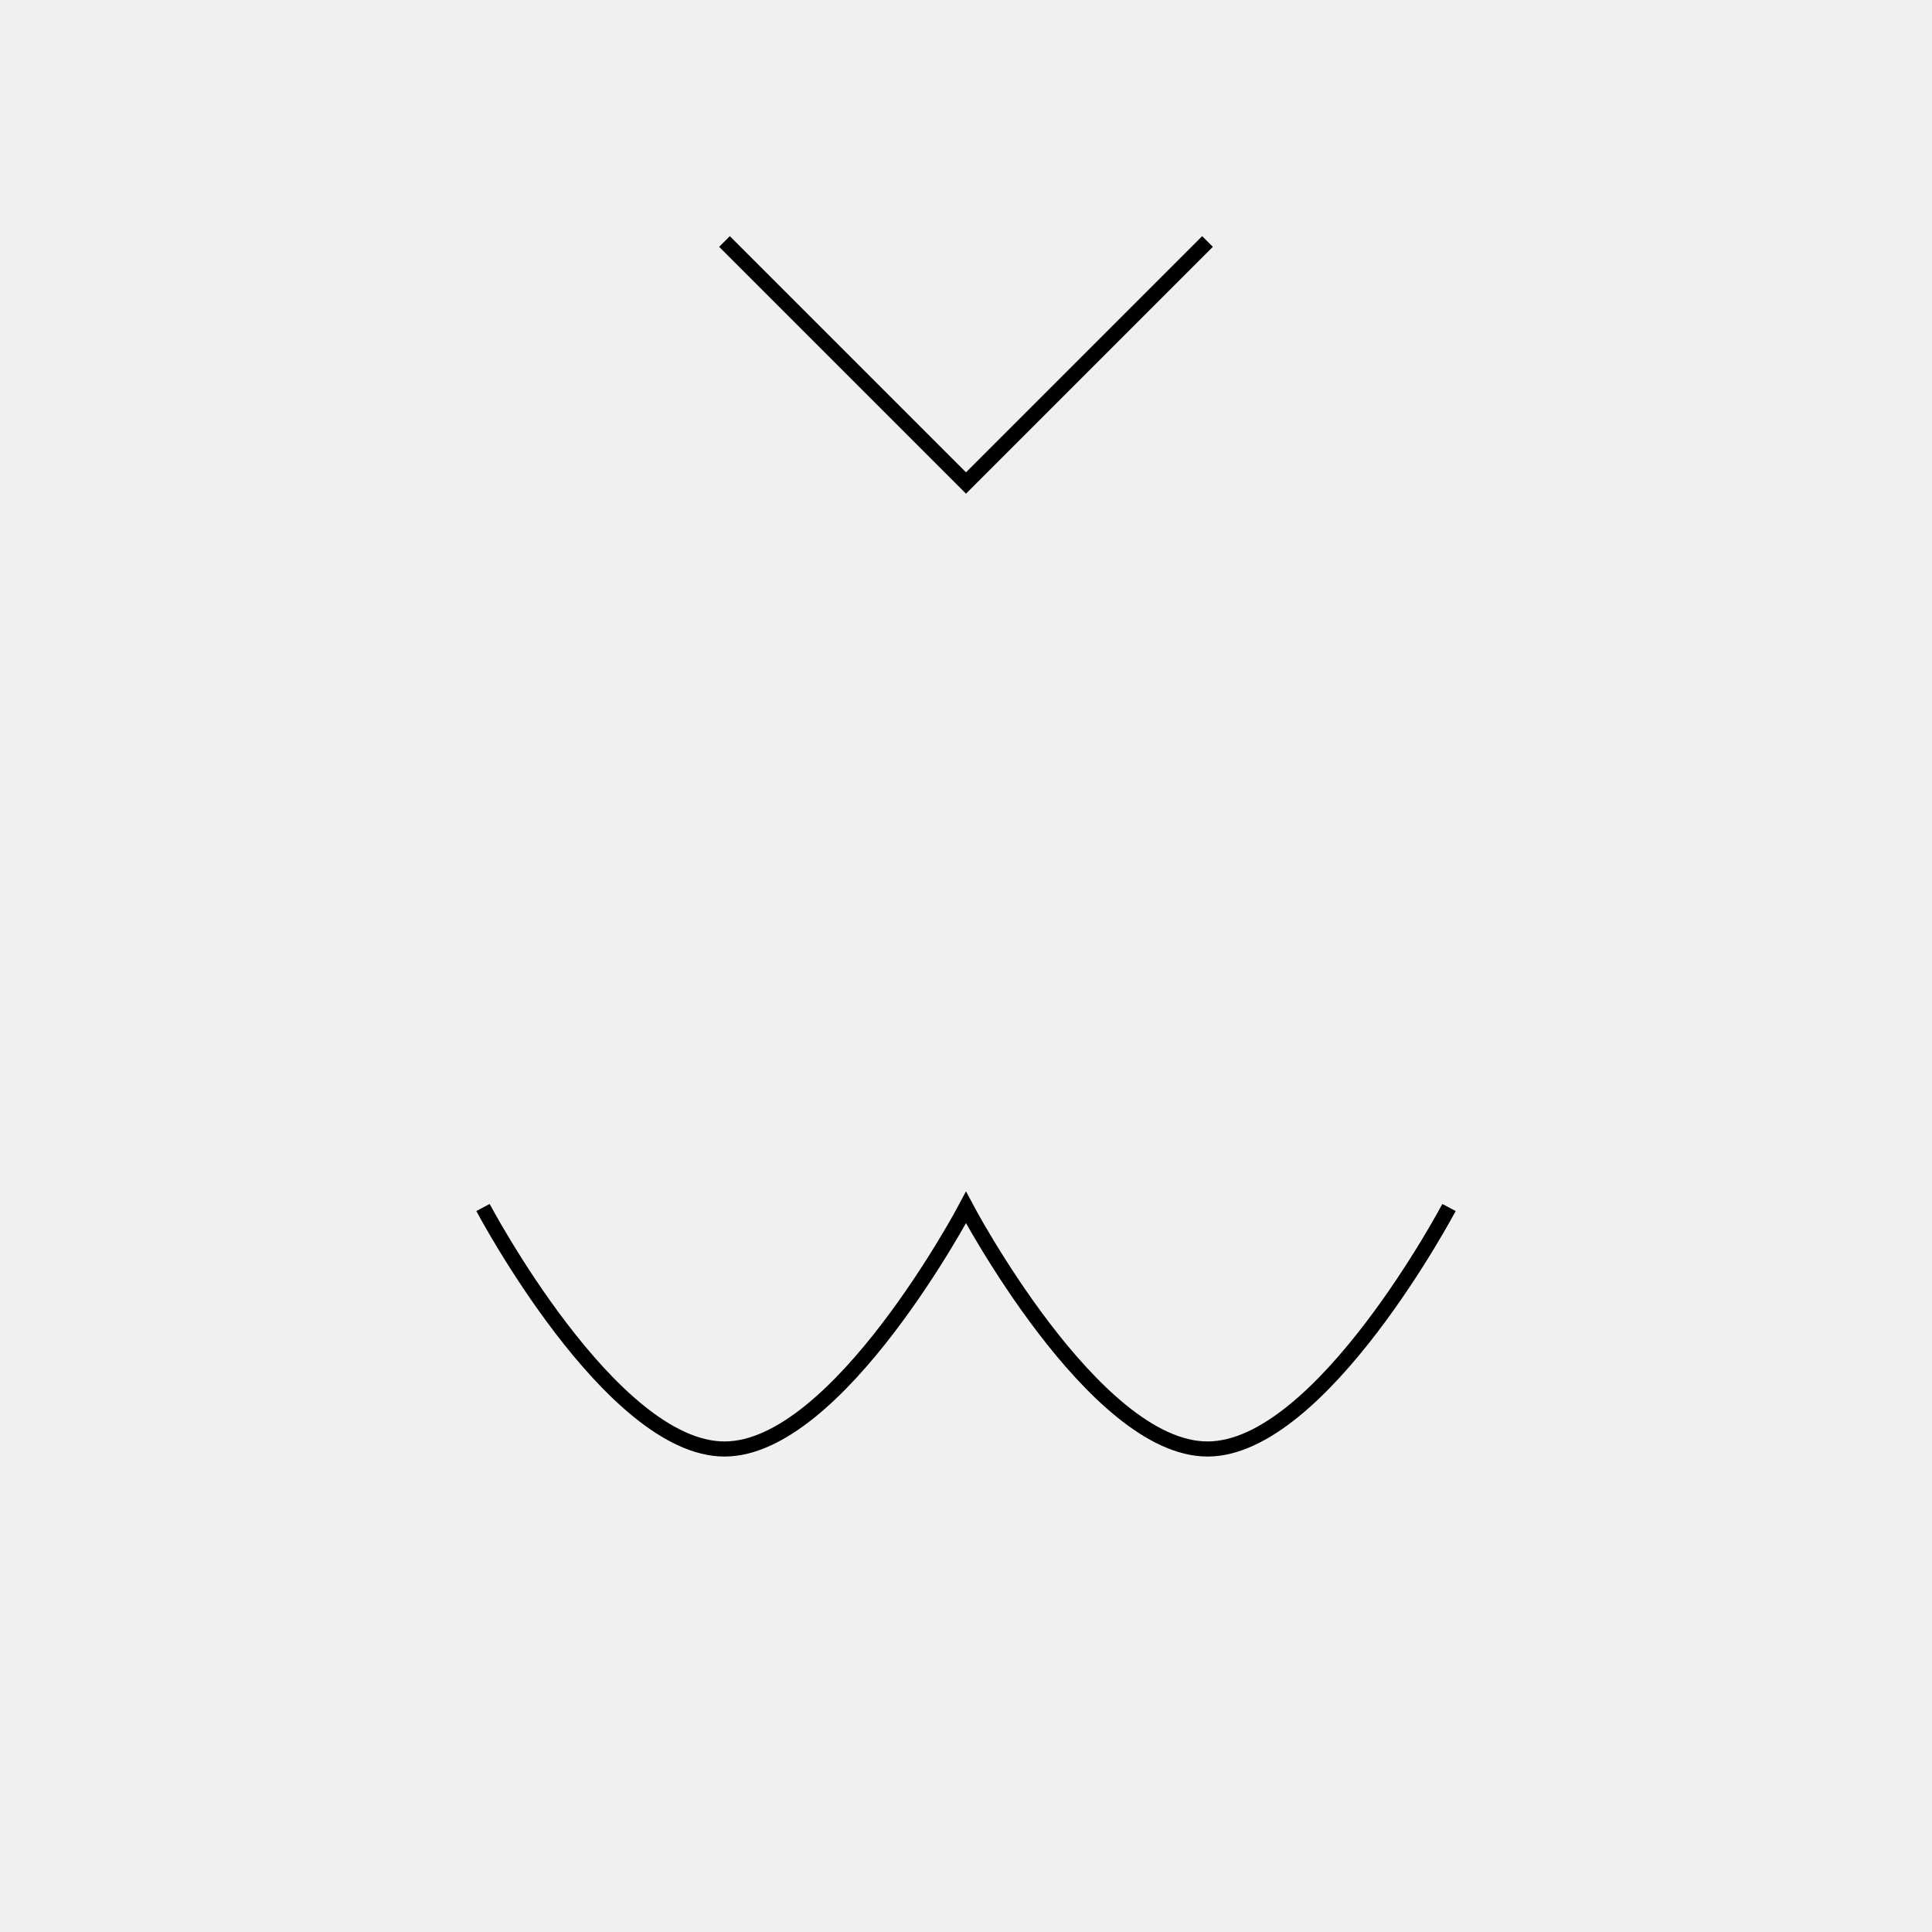
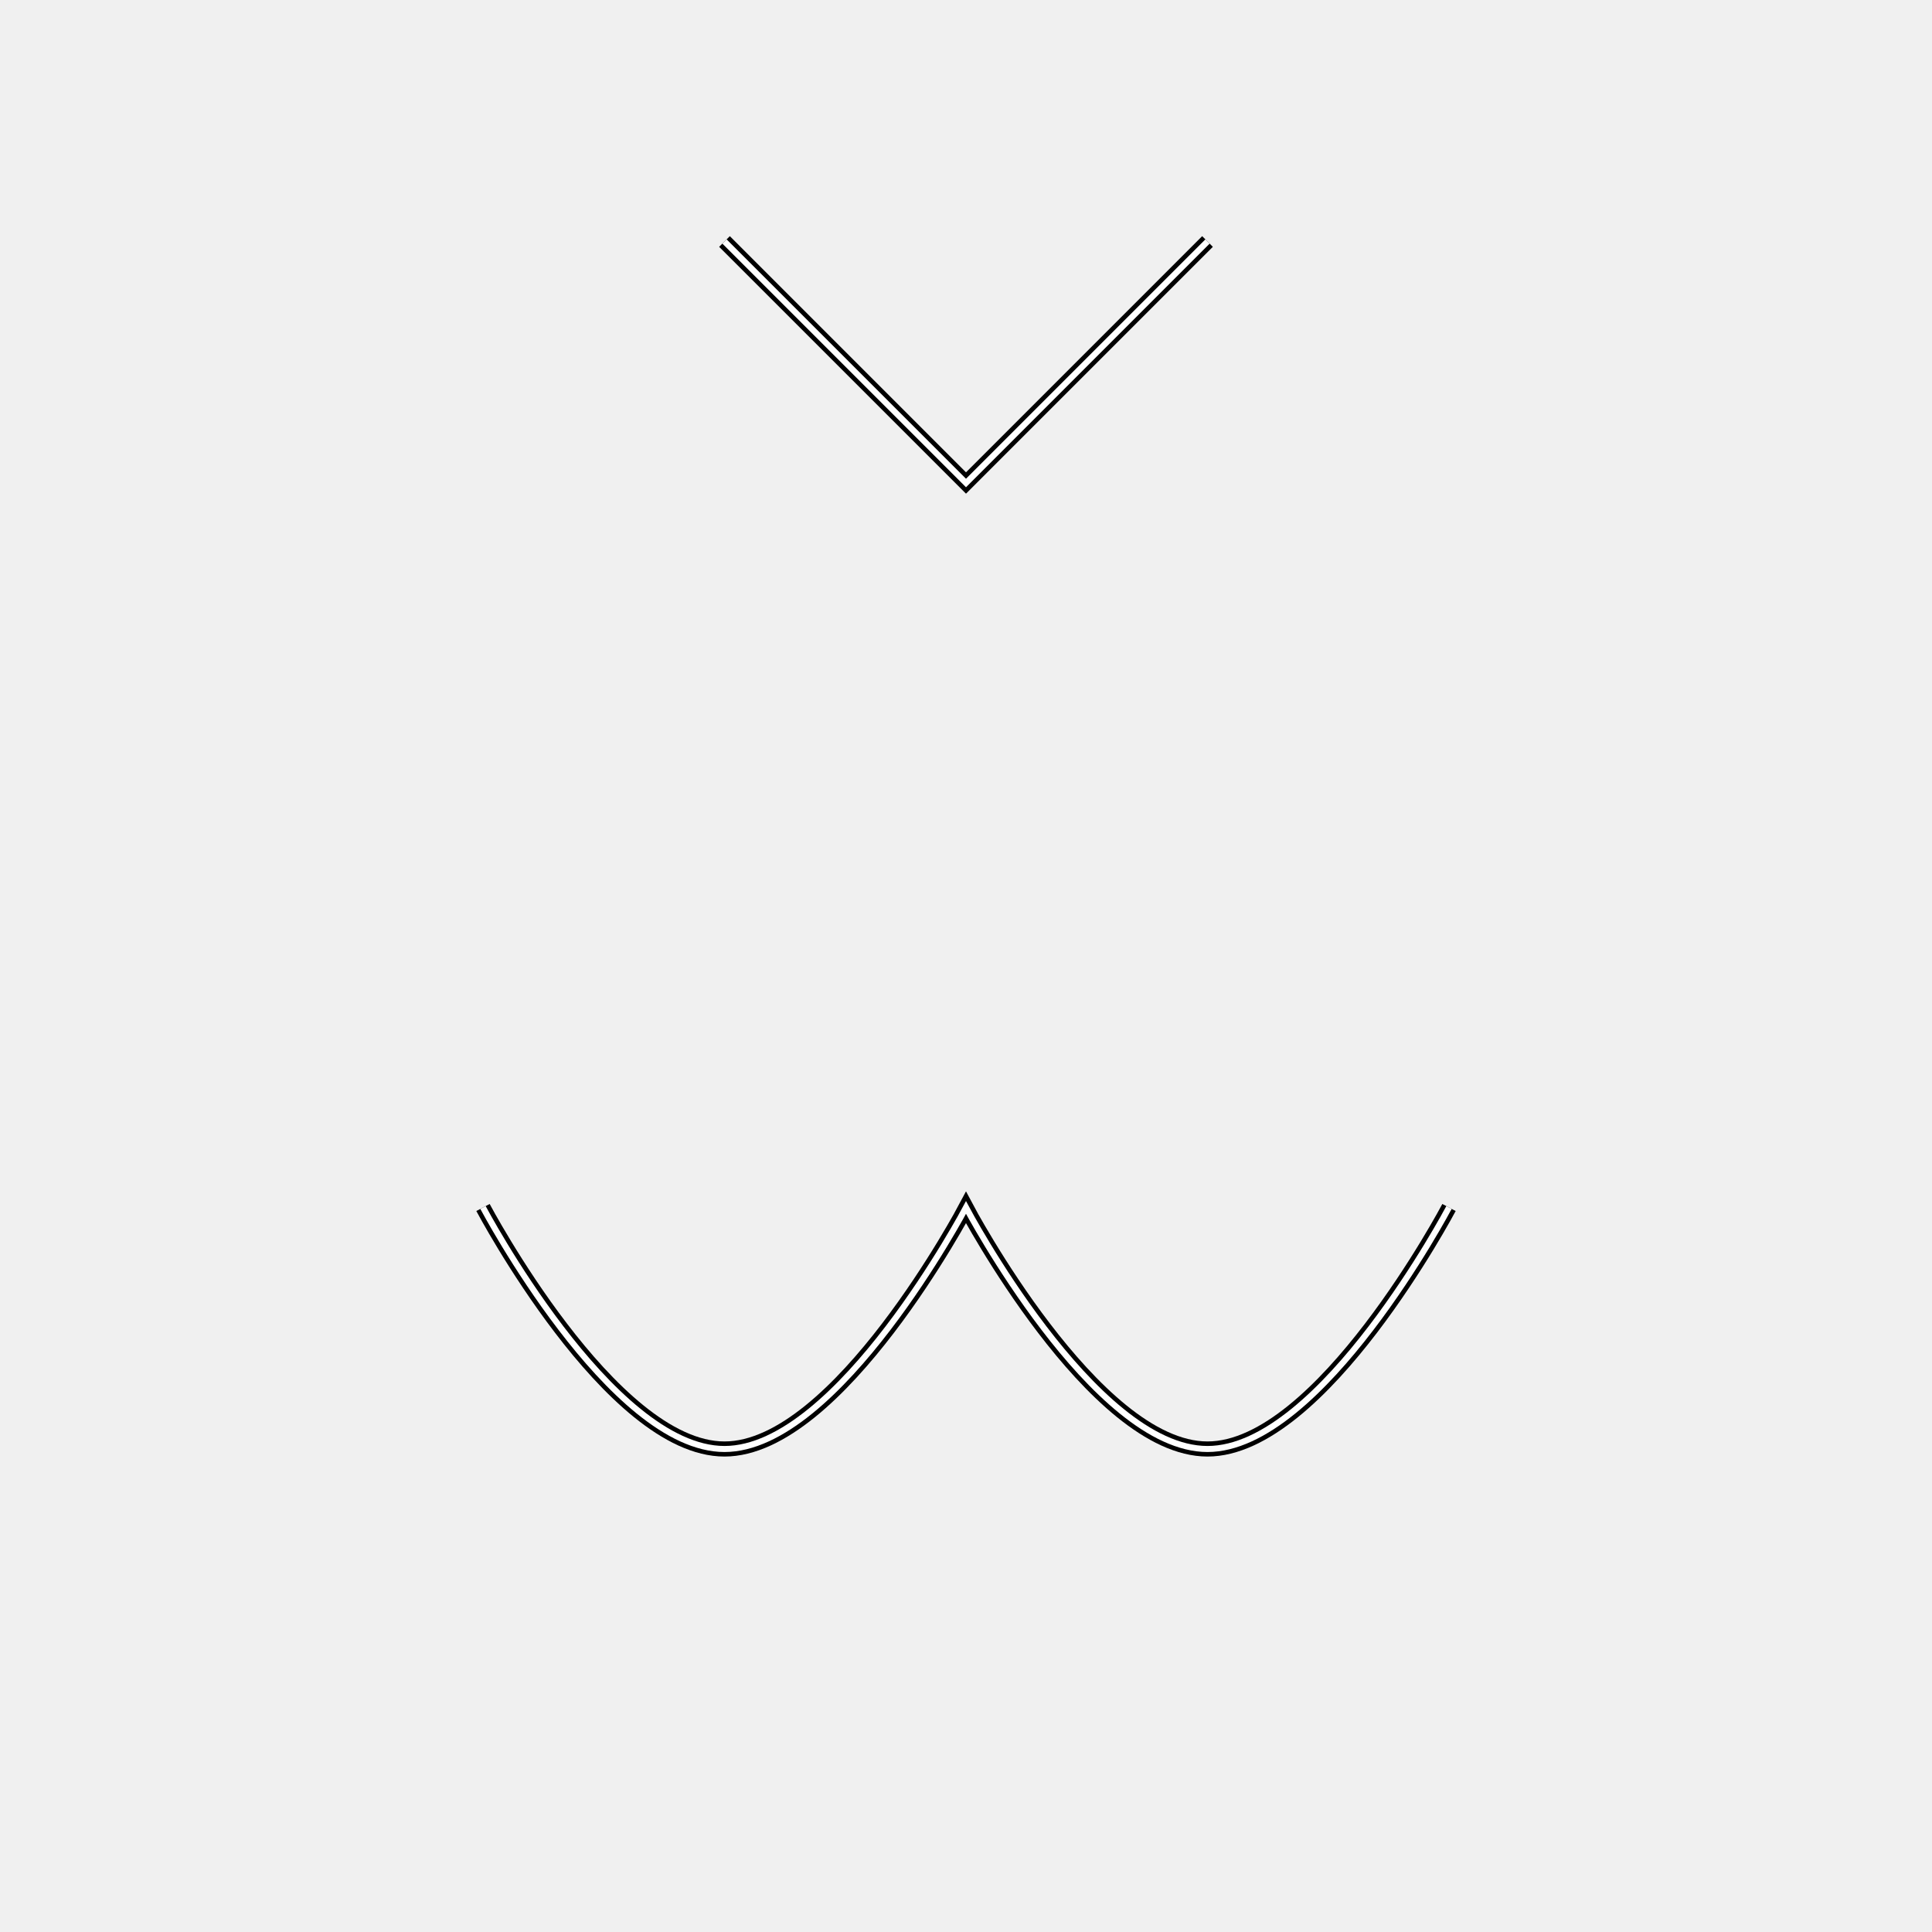
<svg xmlns="http://www.w3.org/2000/svg" width="128" height="128" id="svg2" version="1.1">
  <defs id="defs4" />
  <g id="layer1" transform="translate(0,-924.3622)">
    <path style="fill:none;stroke:#0000ff;stroke-width:1px;stroke-linecap:butt;stroke-linejoin:miter;stroke-opacity:1;opacity:0" d="M 64,16 16,64 64,112 112,64 64,16" id="path2987" transform="translate(0,924.3622)" />
    <path style="fill:none;fill-opacity:1;fill-rule:nonzero;stroke:#0000ff;stroke-width:3;stroke-miterlimit:4;stroke-opacity:1;stroke-dasharray:none;opacity:0" id="path3757" d="M 112,64 C 112,90.51 90.51,112 64,112 37.49,112 16,90.51 16,64 16,37.49 37.49,16 64,16 c 26.51,0 48,21.49 48,48 z" transform="translate(0,924.3622)" />
    <path style="fill:none;stroke:#000000;stroke-width:1px;stroke-linecap:butt;stroke-linejoin:miter;stroke-opacity:1" d="M 48,16 64,32 80,16" id="path3759" transform="translate(0,924.3622)" />
    <path style="fill:none;stroke:#000000;stroke-width:1px;stroke-linecap:butt;stroke-linejoin:miter;stroke-opacity:1" d="m 32,80 c 0,0 8.458,16 16,16 7.542,0 16,-16 16,-16 0,0 8.458,16 16,16 7.542,0 16,-16 16,-16" id="path3761" transform="translate(0,924.3622)" />
+     <path style="fill:none;stroke:#ffffff;stroke-width:0.4;stroke-linecap:butt;stroke-linejoin:miter;stroke-opacity:1;stroke-miterlimit:4;stroke-dasharray:none" d="m 48,940.362 16,16 16,-16" id="path3759-1" />
+     <path style="fill:none;stroke:#ffffff;stroke-width:0.4;stroke-linecap:butt;stroke-linejoin:miter;stroke-opacity:1;stroke-miterlimit:4;stroke-dasharray:none" d="m 32,1004.362 c 0,0 8.458,16 16,16 7.542,0 16,-16 16,-16 0,0 8.458,16 16,16 7.542,0 16,-16 16,-16" id="path3761-7" />
  </g>
</svg>
